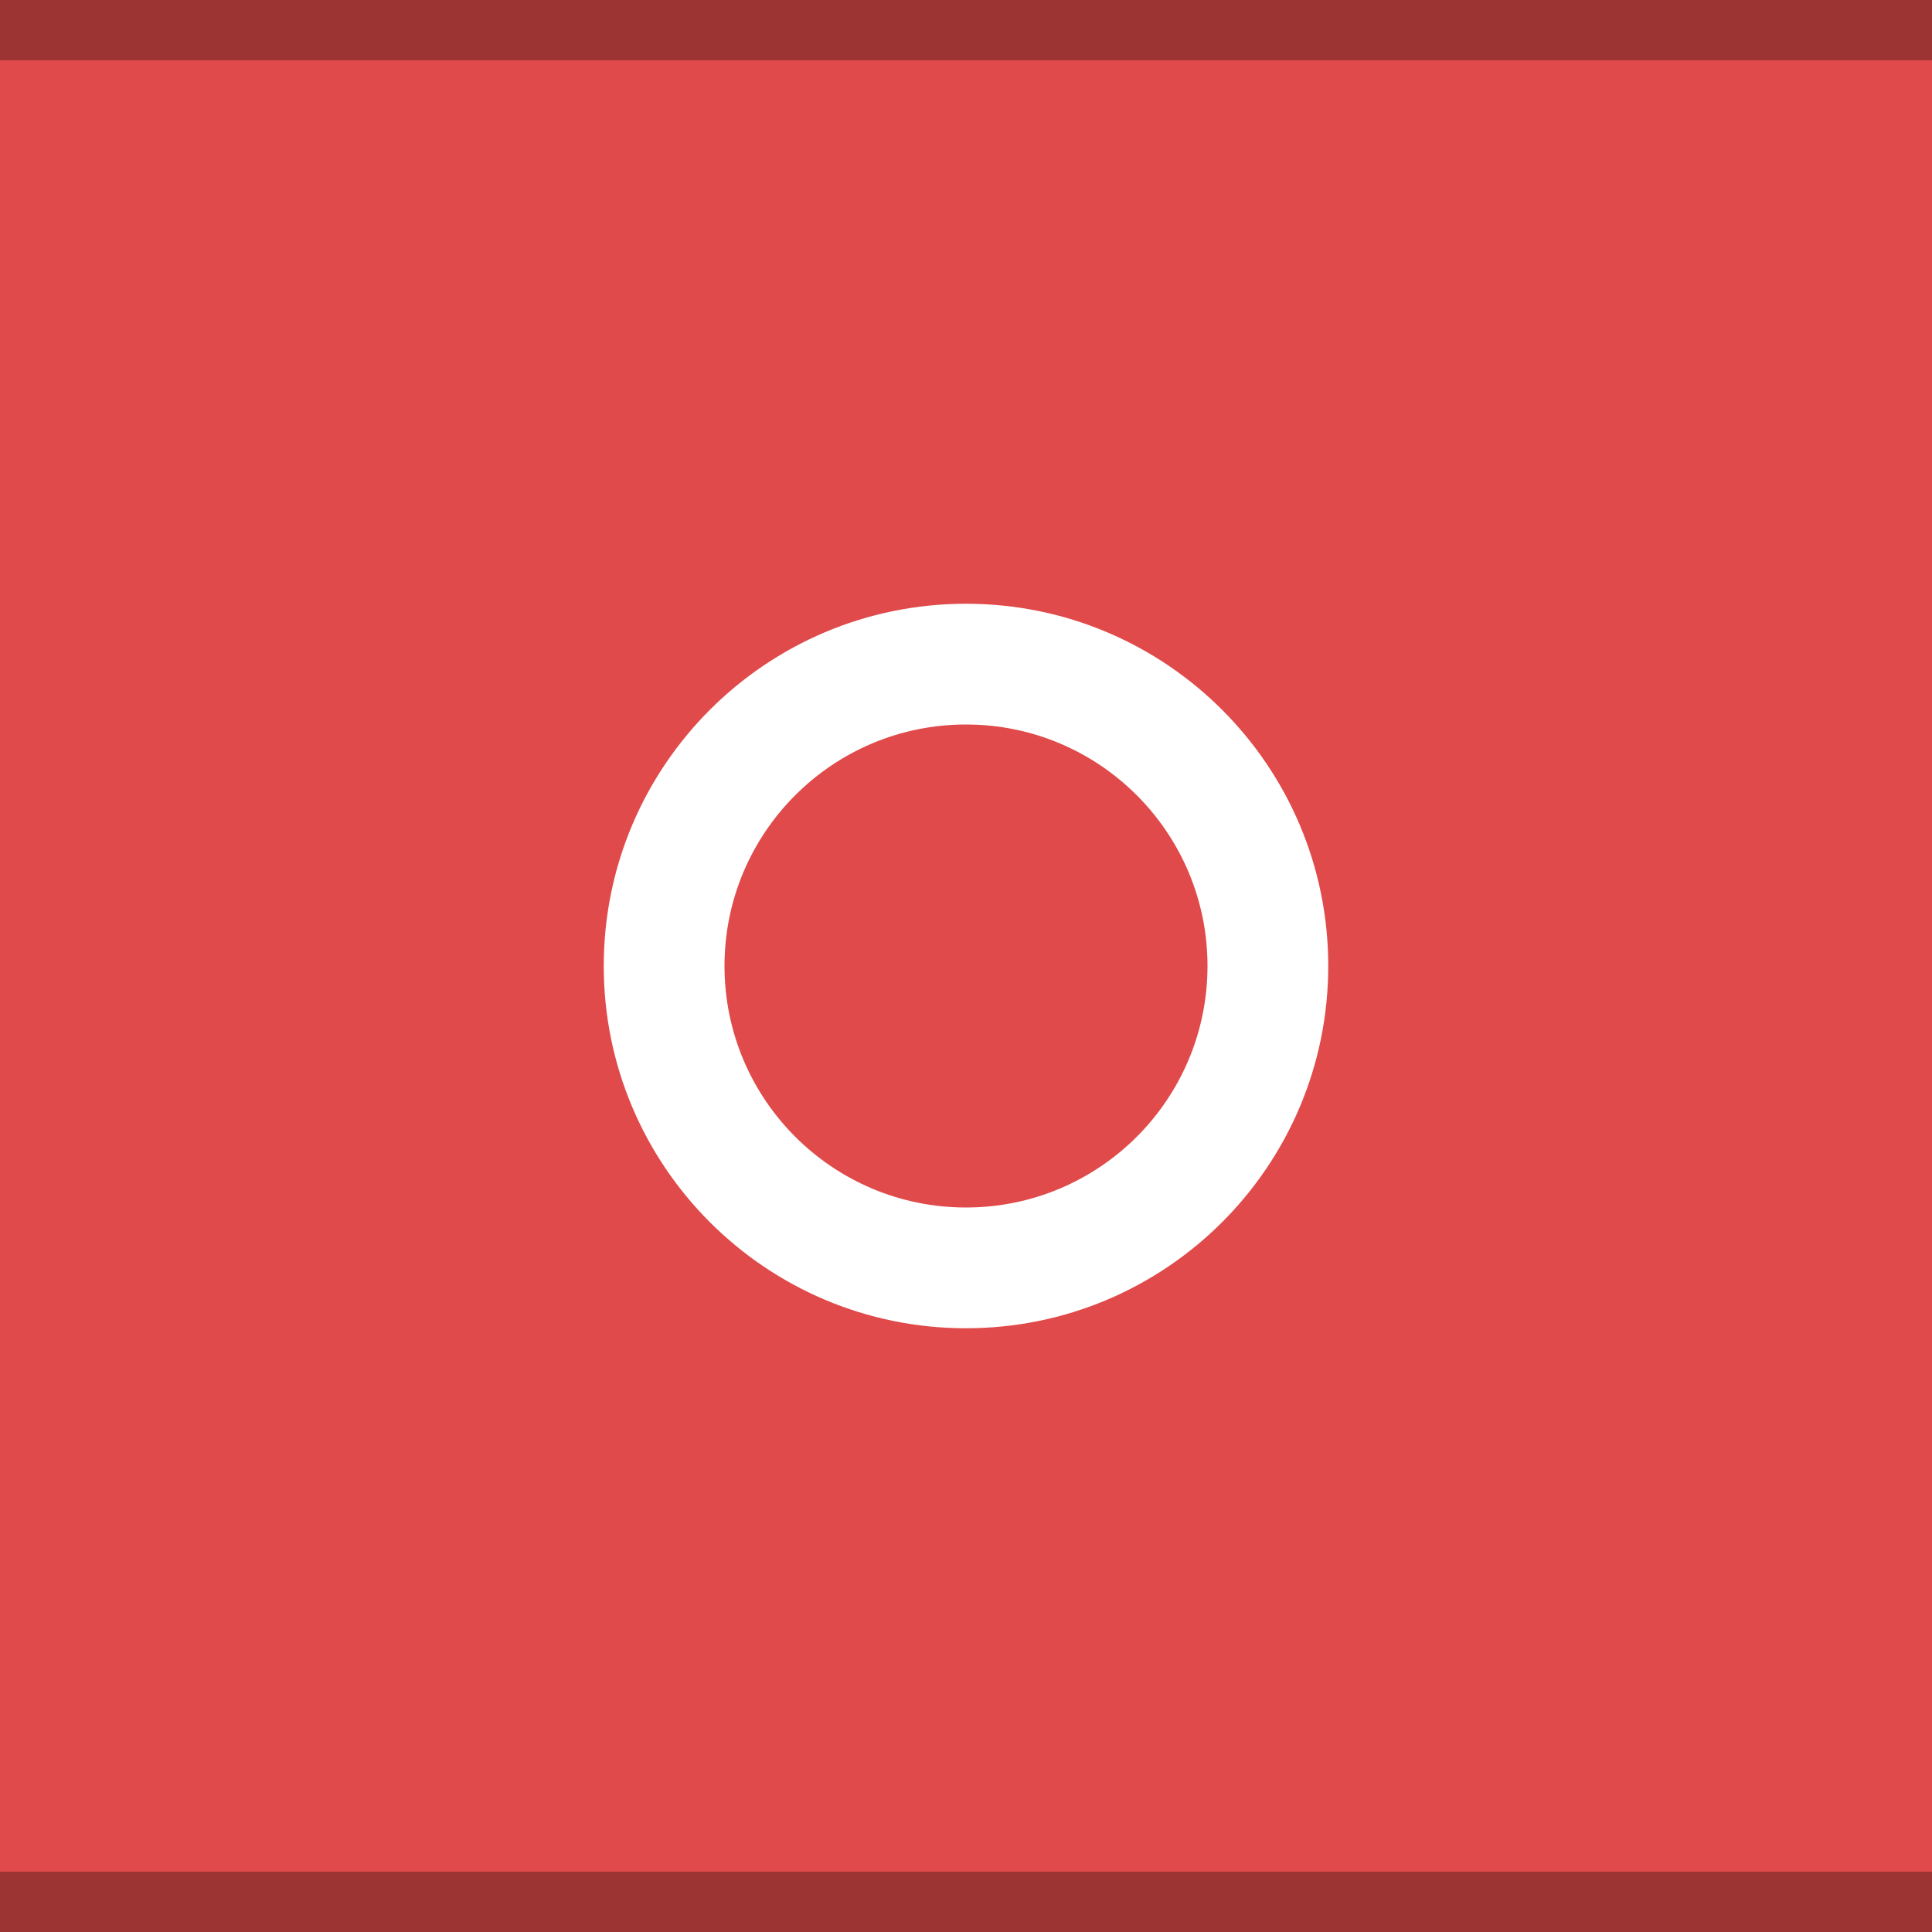
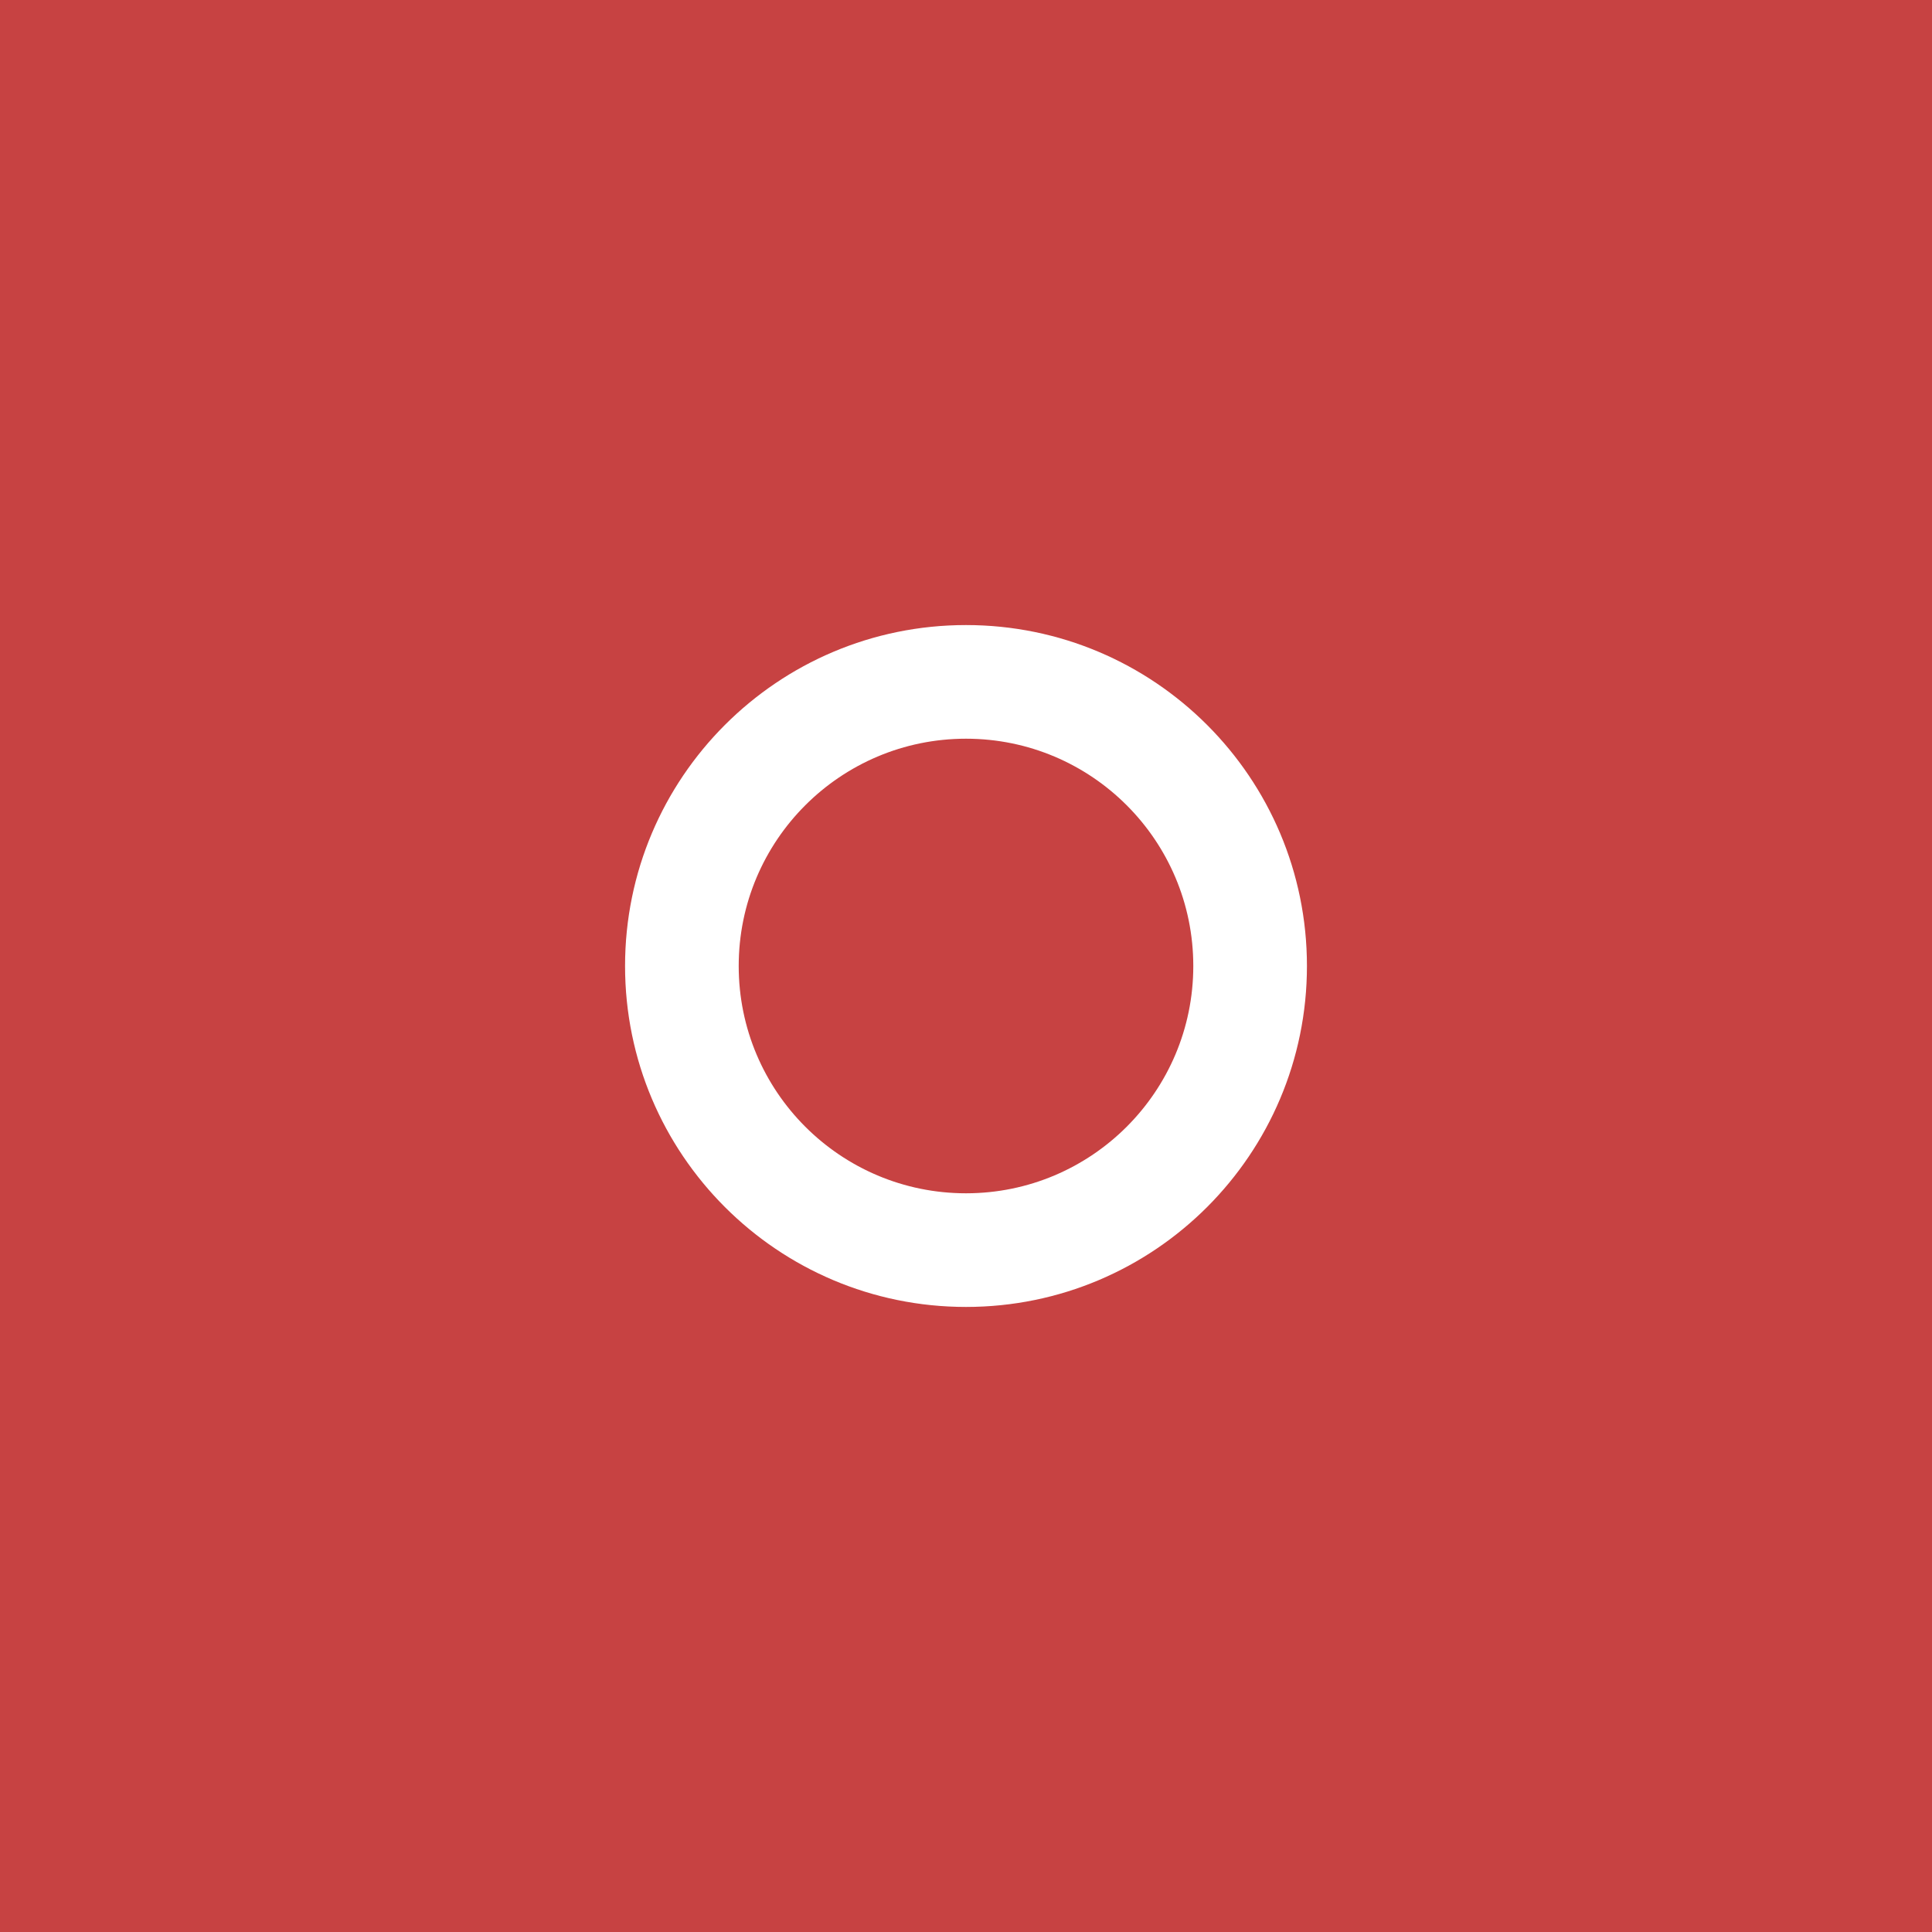
- <svg xmlns="http://www.w3.org/2000/svg" width="32" height="32" viewBox="0 0 32 32" version="1.1" id="svg138">
-   <defs id="defs142" />
-   <rect width="32" height="32" fill="#D6D6D6" id="rect128" style="fill:#e04a4a;fill-opacity:1" />
-   <path d="m 16,10 a 6,6 0 0 0 -6,6 6,6 0 0 0 6,6 6,6 0 0 0 6,-6 6,6 0 0 0 -6,-6 z m 0,2 a 4,4 0 0 1 4,4 4,4 0 0 1 -4,4 4,4 0 0 1 -4,-4 4,4 0 0 1 4,-4 z" id="path134" style="fill:#ffffff;fill-opacity:1" />
-   <rect width="32" height="1" fill="#FFFFFF" fill-opacity="0.4" id="rect166-5" style="opacity:0.3;fill:#000000;fill-opacity:1" x="0" y="0" />
-   <rect width="32" height="1" fill="#FFFFFF" fill-opacity="0.4" id="rect166-3" style="opacity:0.3;fill:#000000;fill-opacity:1" x="0" y="31" />
+ <svg xmlns="http://www.w3.org/2000/svg" id="svg12" version="1.1" viewBox="0 0 34 34" height="34" width="34">
+   <defs id="defs16" />
+   <rect style="fill:#c74242;fill-opacity:1;stroke-width:1.125" id="rect2" fill="#E0E0E0" height="36" width="36" x="-1" y="-1" />
+   <path d="m 17,11 a 6,6 0 0 0 -6,6 6,6 0 0 0 6,6 6,6 0 0 0 6,-6 6,6 0 0 0 -6,-6 z m 0,2 a 4,4 0 0 1 4,4 4,4 0 0 1 -4,4 4,4 0 0 1 -4,-4 4,4 0 0 1 4,-4 z" id="path134" style="fill:#ffffff" />
</svg>
